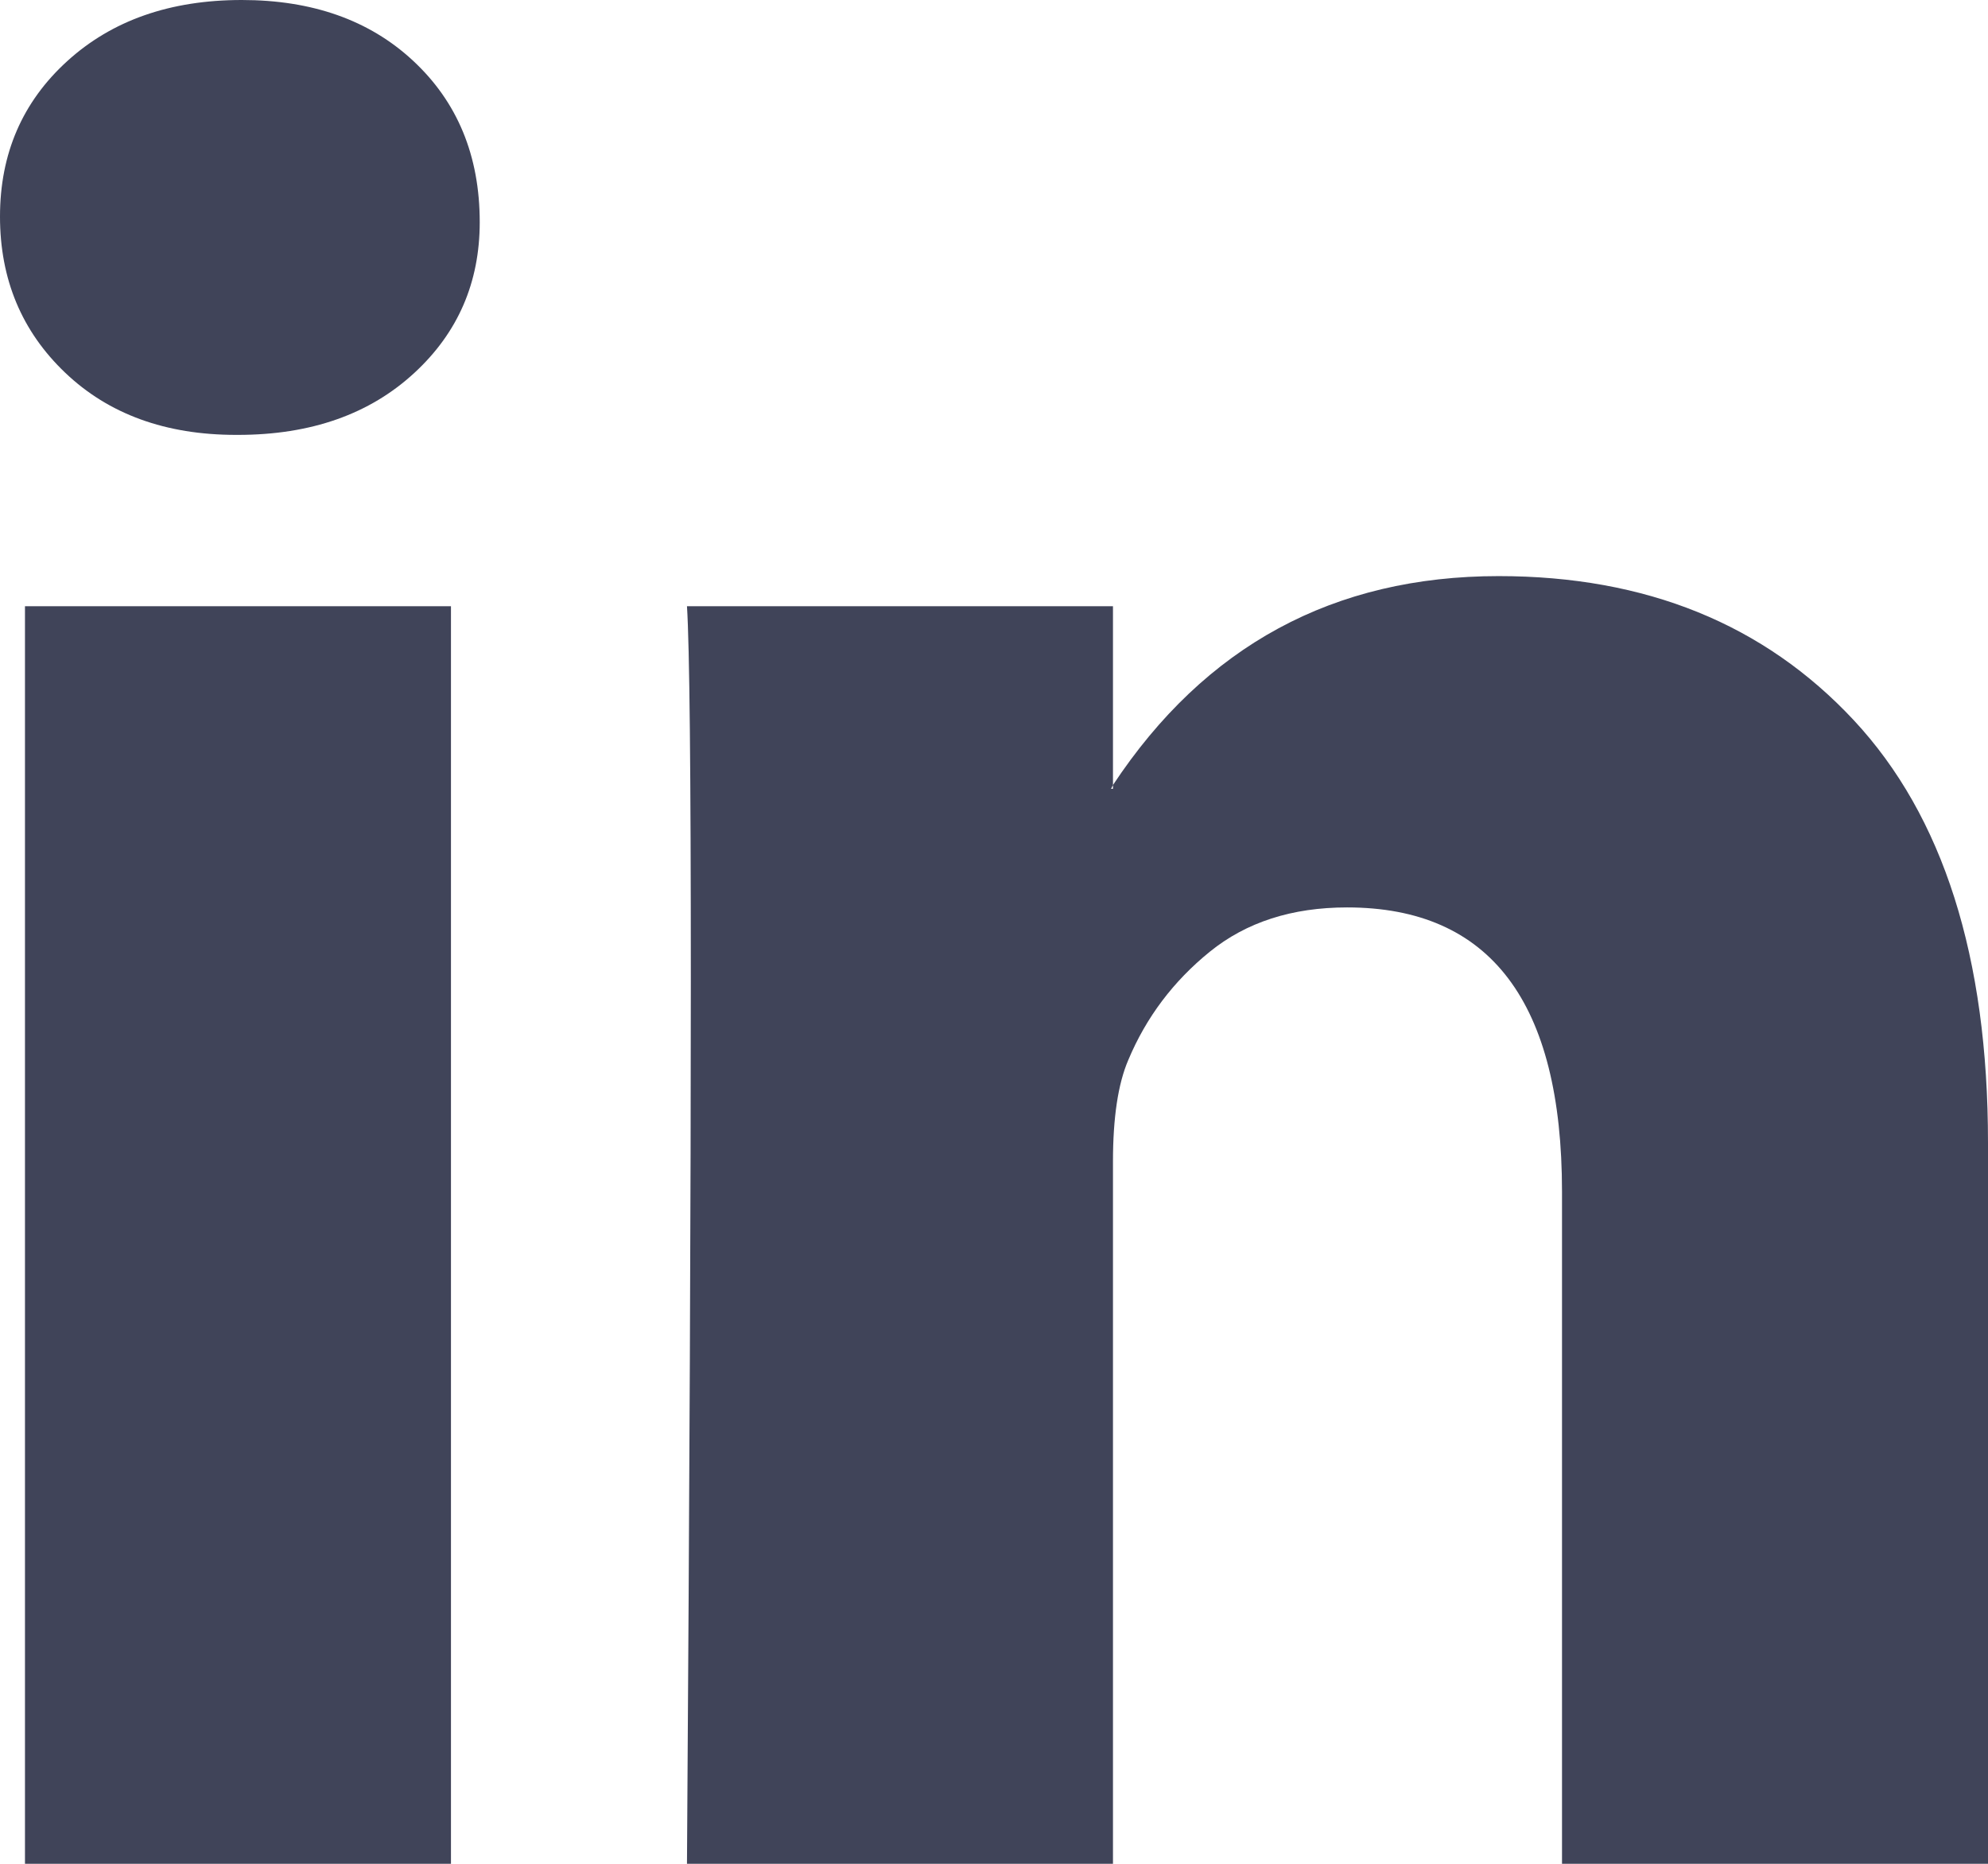
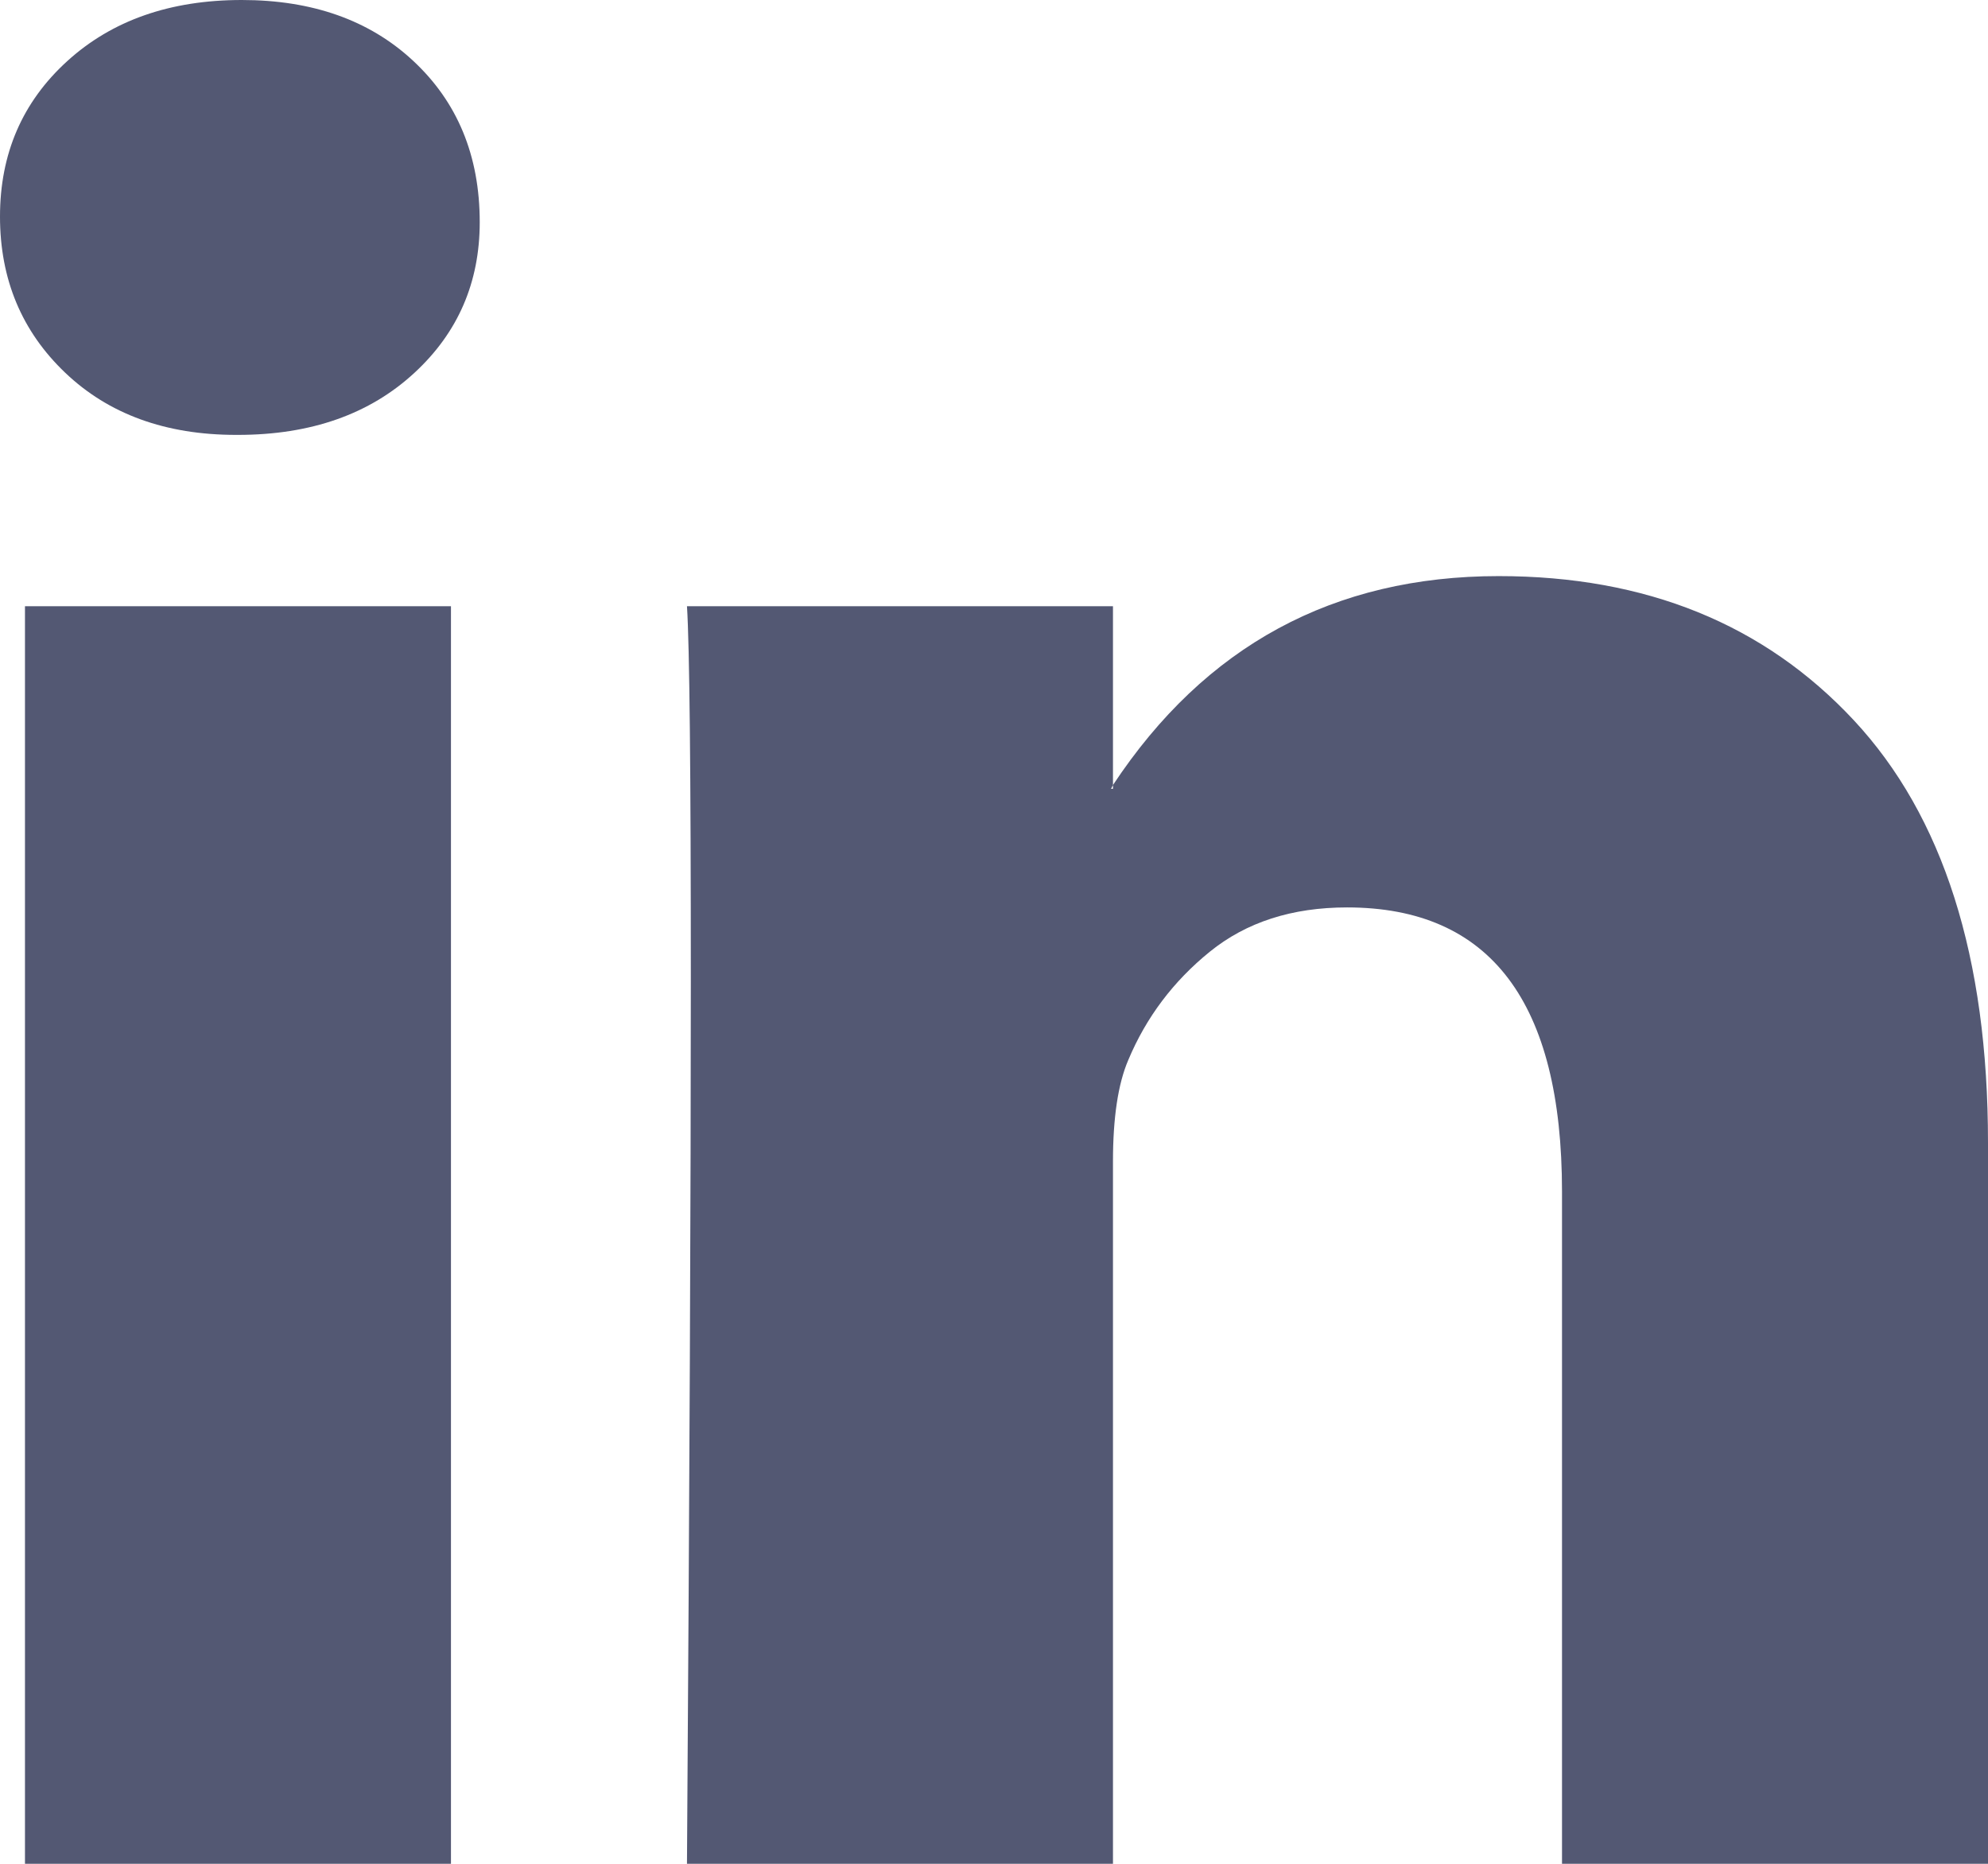
<svg xmlns="http://www.w3.org/2000/svg" width="32" height="30" viewBox="0 0 32 30" fill="none">
-   <path d="M0 3.485C0 2.475 0.36 1.641 1.081 0.985C1.802 0.328 2.739 0 3.892 0C5.024 0 5.941 0.323 6.641 0.97C7.362 1.636 7.722 2.505 7.722 3.576C7.722 4.545 7.372 5.354 6.672 6C5.951 6.667 5.004 7 3.83 7H3.799C2.667 7 1.75 6.667 1.05 6C0.35 5.333 0 4.495 0 3.485ZM0.402 30V9.758H7.259V30H0.402ZM11.058 30H17.915V18.697C17.915 17.99 17.997 17.444 18.162 17.061C18.45 16.374 18.888 15.793 19.475 15.318C20.062 14.843 20.798 14.606 21.683 14.606C23.99 14.606 25.143 16.131 25.143 19.182V30H32V18.394C32 15.404 31.279 13.136 29.838 11.591C28.396 10.046 26.492 9.273 24.124 9.273C21.467 9.273 19.398 10.394 17.915 12.636V12.697H17.884L17.915 12.636V9.758H11.058C11.099 10.404 11.12 12.414 11.12 15.788C11.12 19.162 11.099 23.899 11.058 30Z" fill="#404459" />
+   <path d="M0 3.485C0 2.475 0.36 1.641 1.081 0.985C1.802 0.328 2.739 0 3.892 0C5.024 0 5.941 0.323 6.641 0.97C7.362 1.636 7.722 2.505 7.722 3.576C7.722 4.545 7.372 5.354 6.672 6C5.951 6.667 5.004 7 3.83 7H3.799C2.667 7 1.75 6.667 1.05 6C0.35 5.333 0 4.495 0 3.485ZM0.402 30V9.758H7.259V30H0.402ZM11.058 30H17.915V18.697C17.915 17.99 17.997 17.444 18.162 17.061C18.45 16.374 18.888 15.793 19.475 15.318C20.062 14.843 20.798 14.606 21.683 14.606C23.99 14.606 25.143 16.131 25.143 19.182V30H32V18.394C32 15.404 31.279 13.136 29.838 11.591C28.396 10.046 26.492 9.273 24.124 9.273C21.467 9.273 19.398 10.394 17.915 12.636V12.697H17.884L17.915 12.636V9.758H11.058C11.099 10.404 11.12 12.414 11.12 15.788C11.12 19.162 11.099 23.899 11.058 30Z" fill="#535873" />
</svg>
